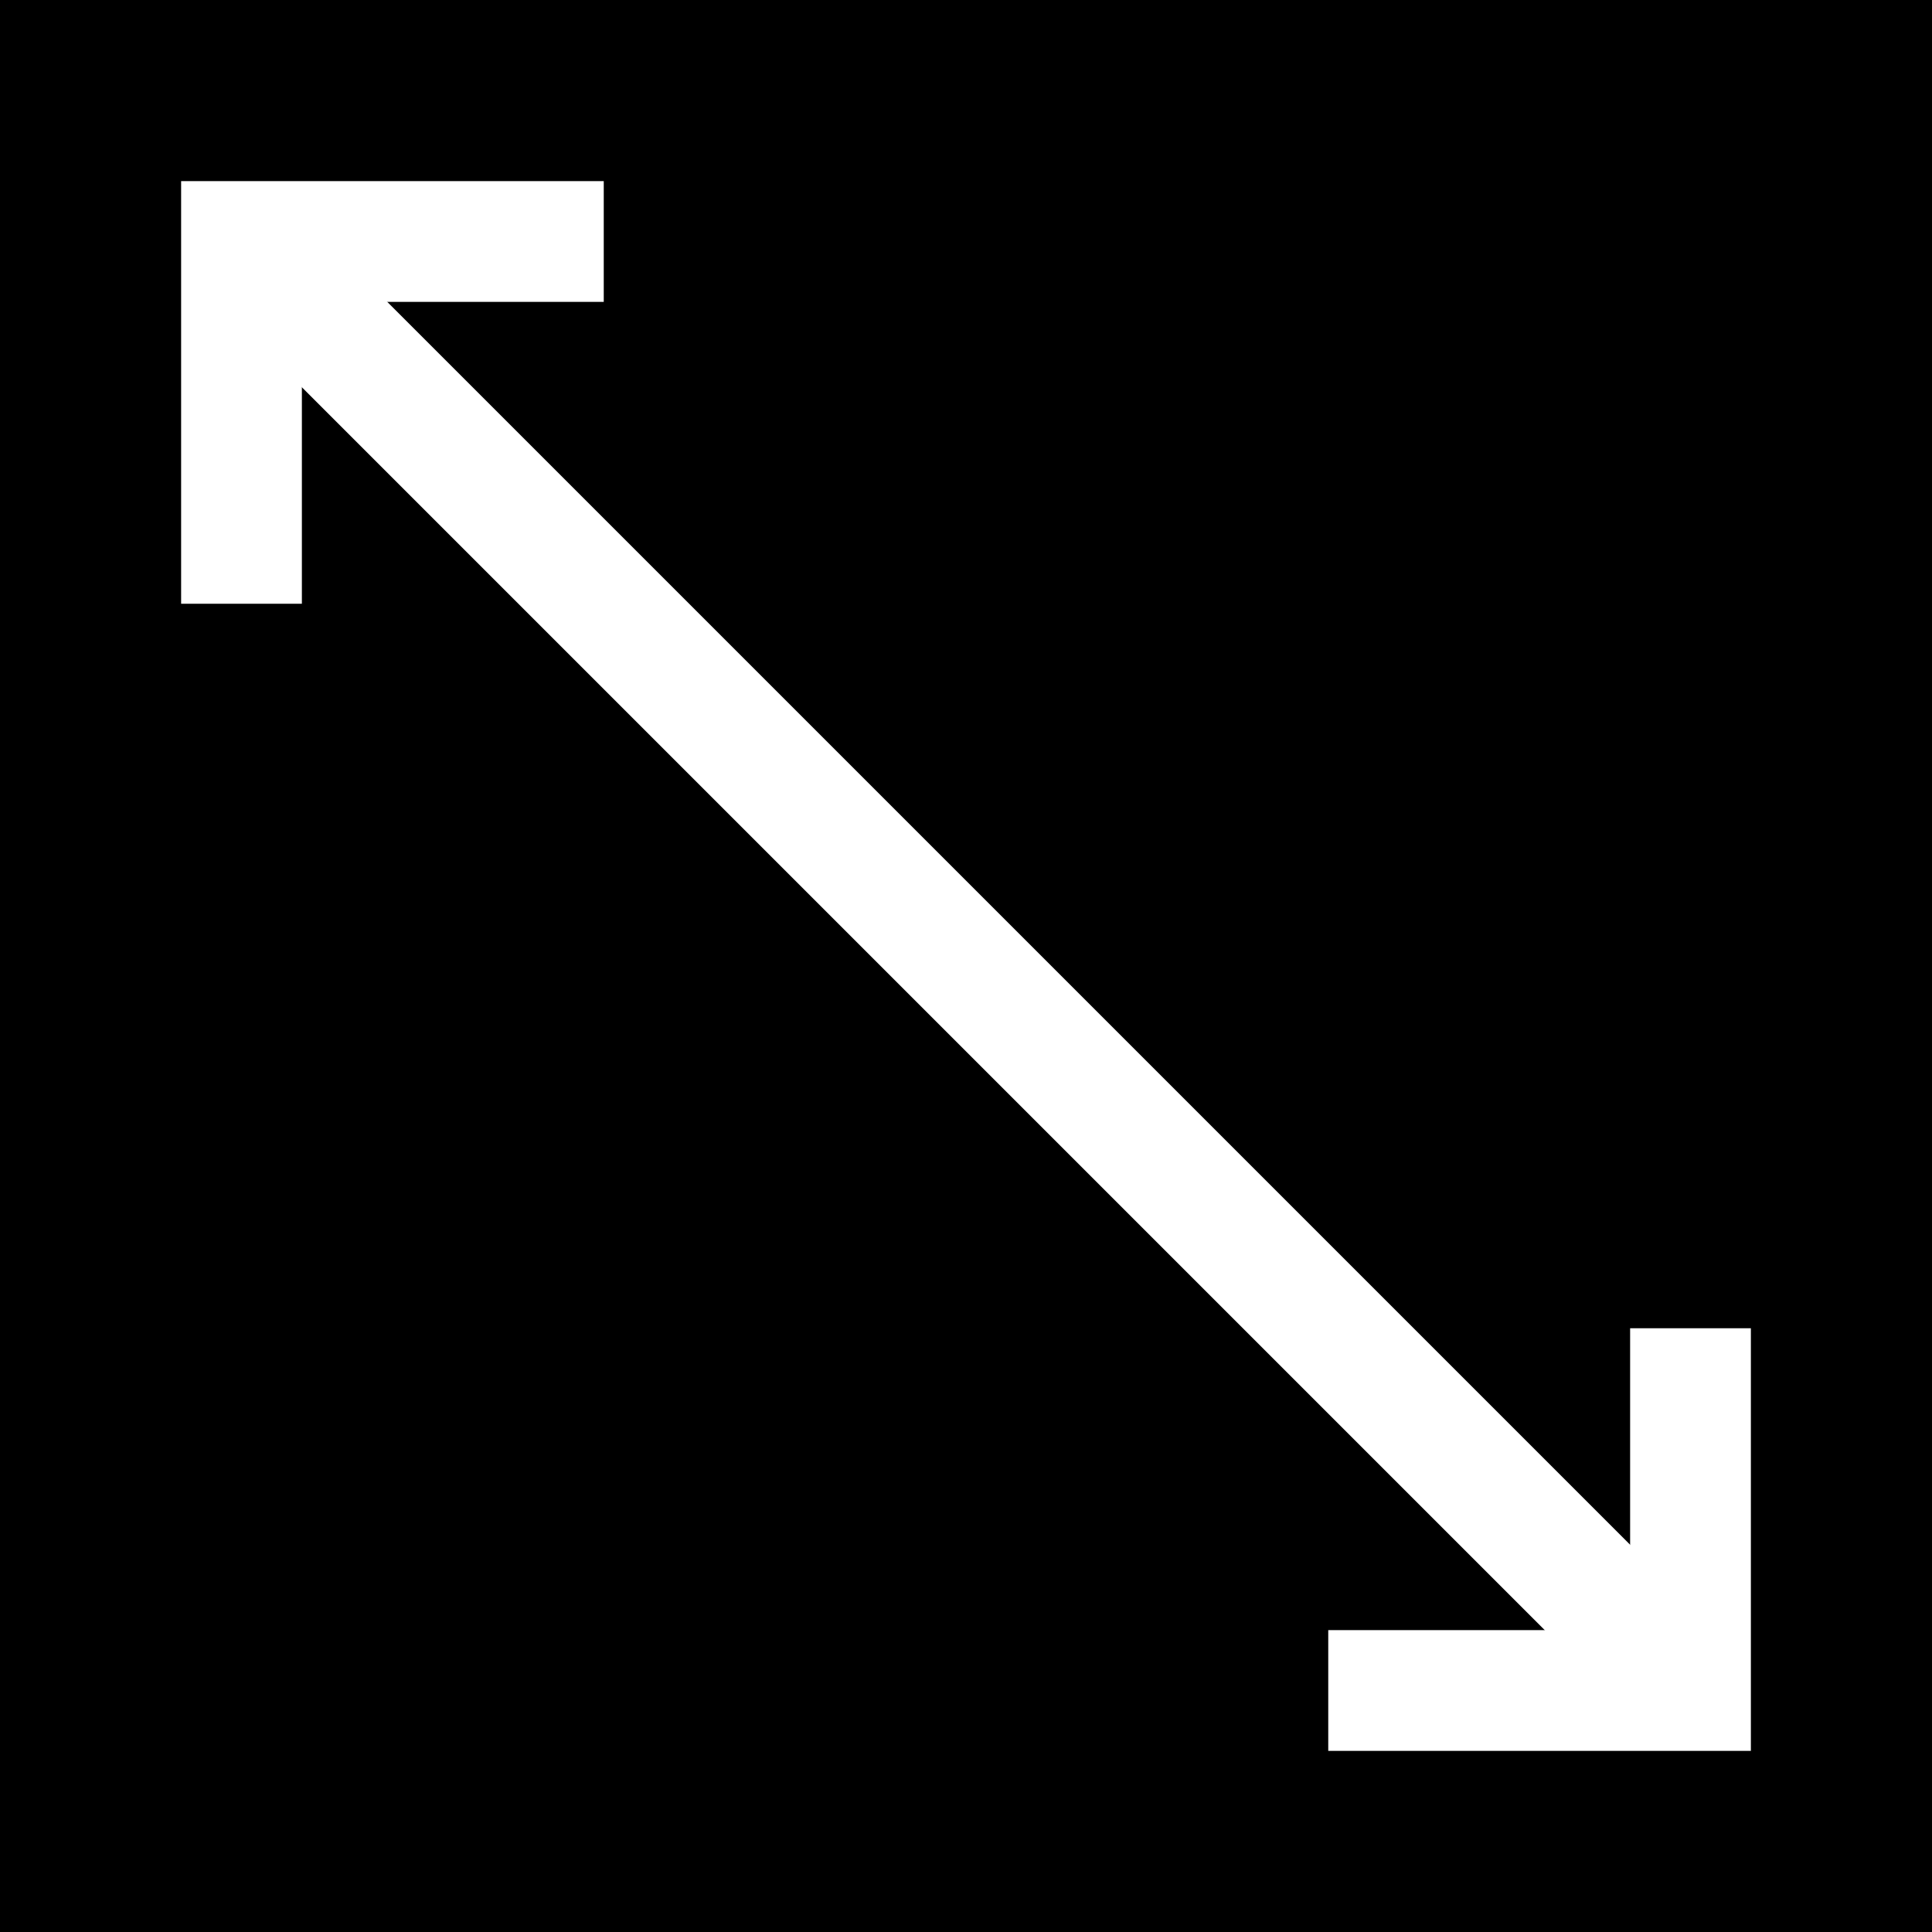
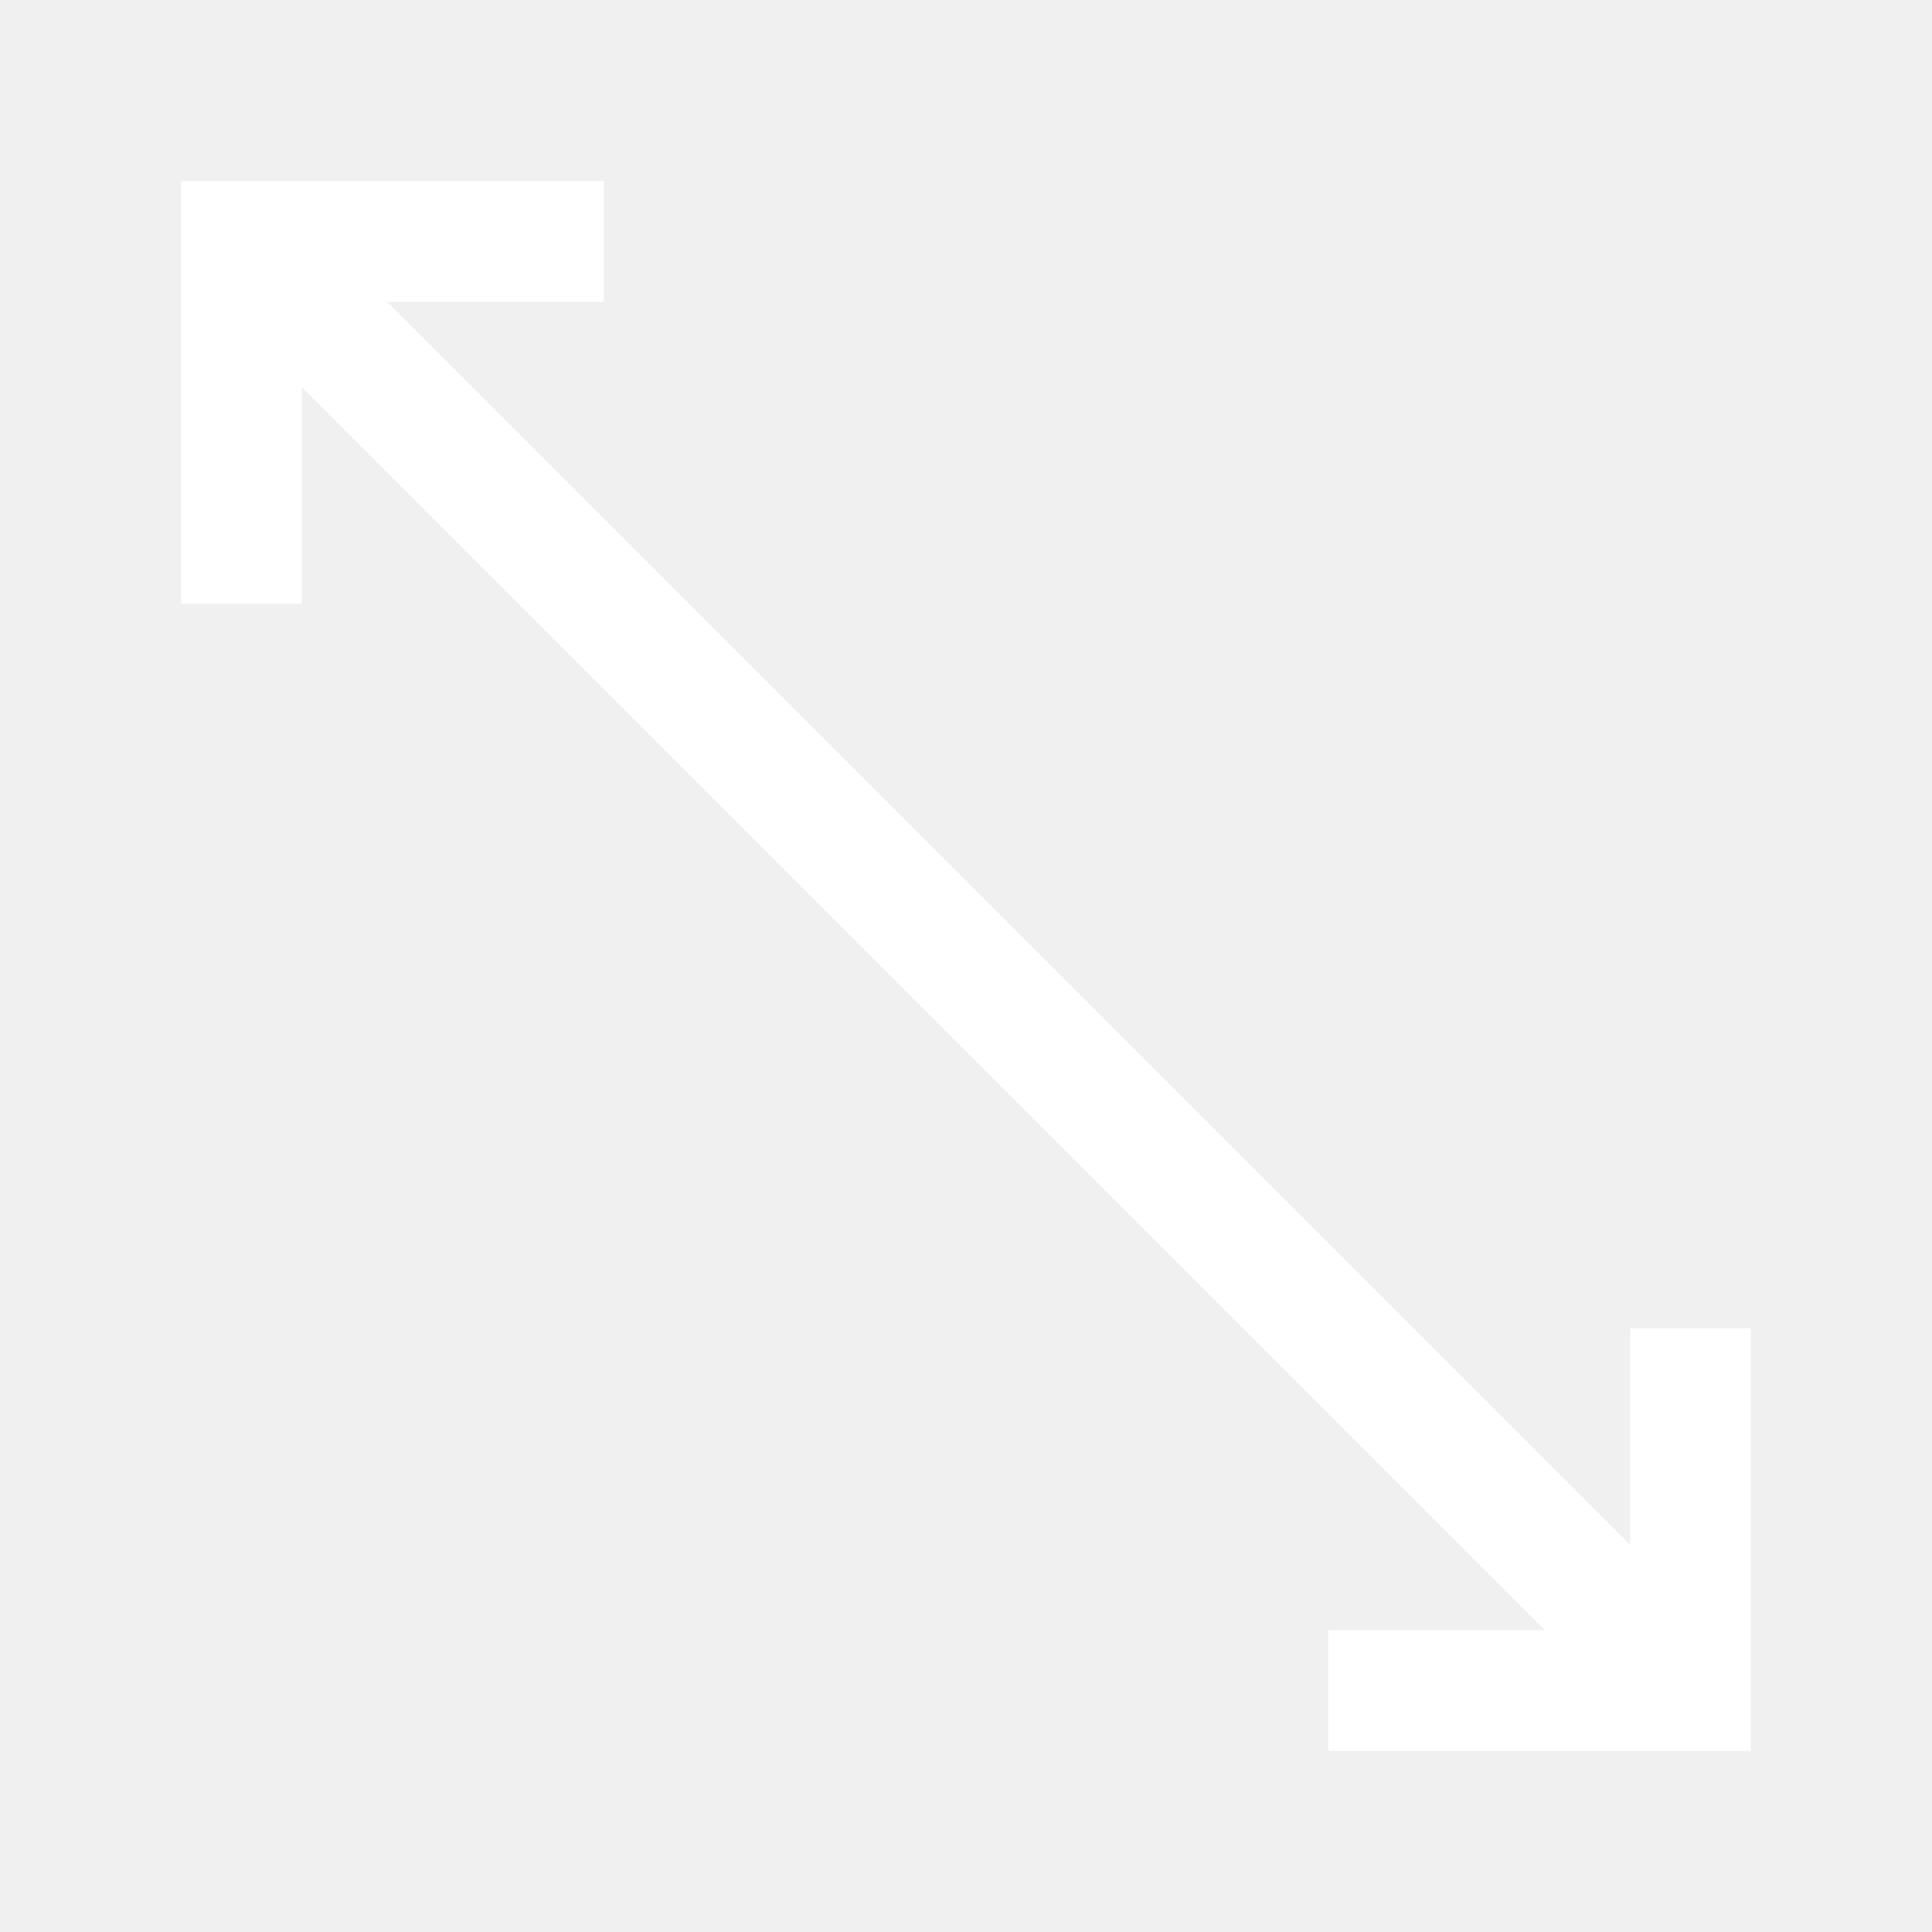
<svg xmlns="http://www.w3.org/2000/svg" height="32" viewBox="0 0 32 32" width="32">
-   <rect x="0" y="0" width="32" height="32" stroke="none" fill="black" />
  <line x1="4" y1="4" x2="28" y2="28" stroke="white" stroke-width="2" fill="none" />
  <path d="M10,4 L4,4 L4,10 M28,22 L28,28 L22,28" stroke="white" stroke-width="2" fill="none" />
</svg>
